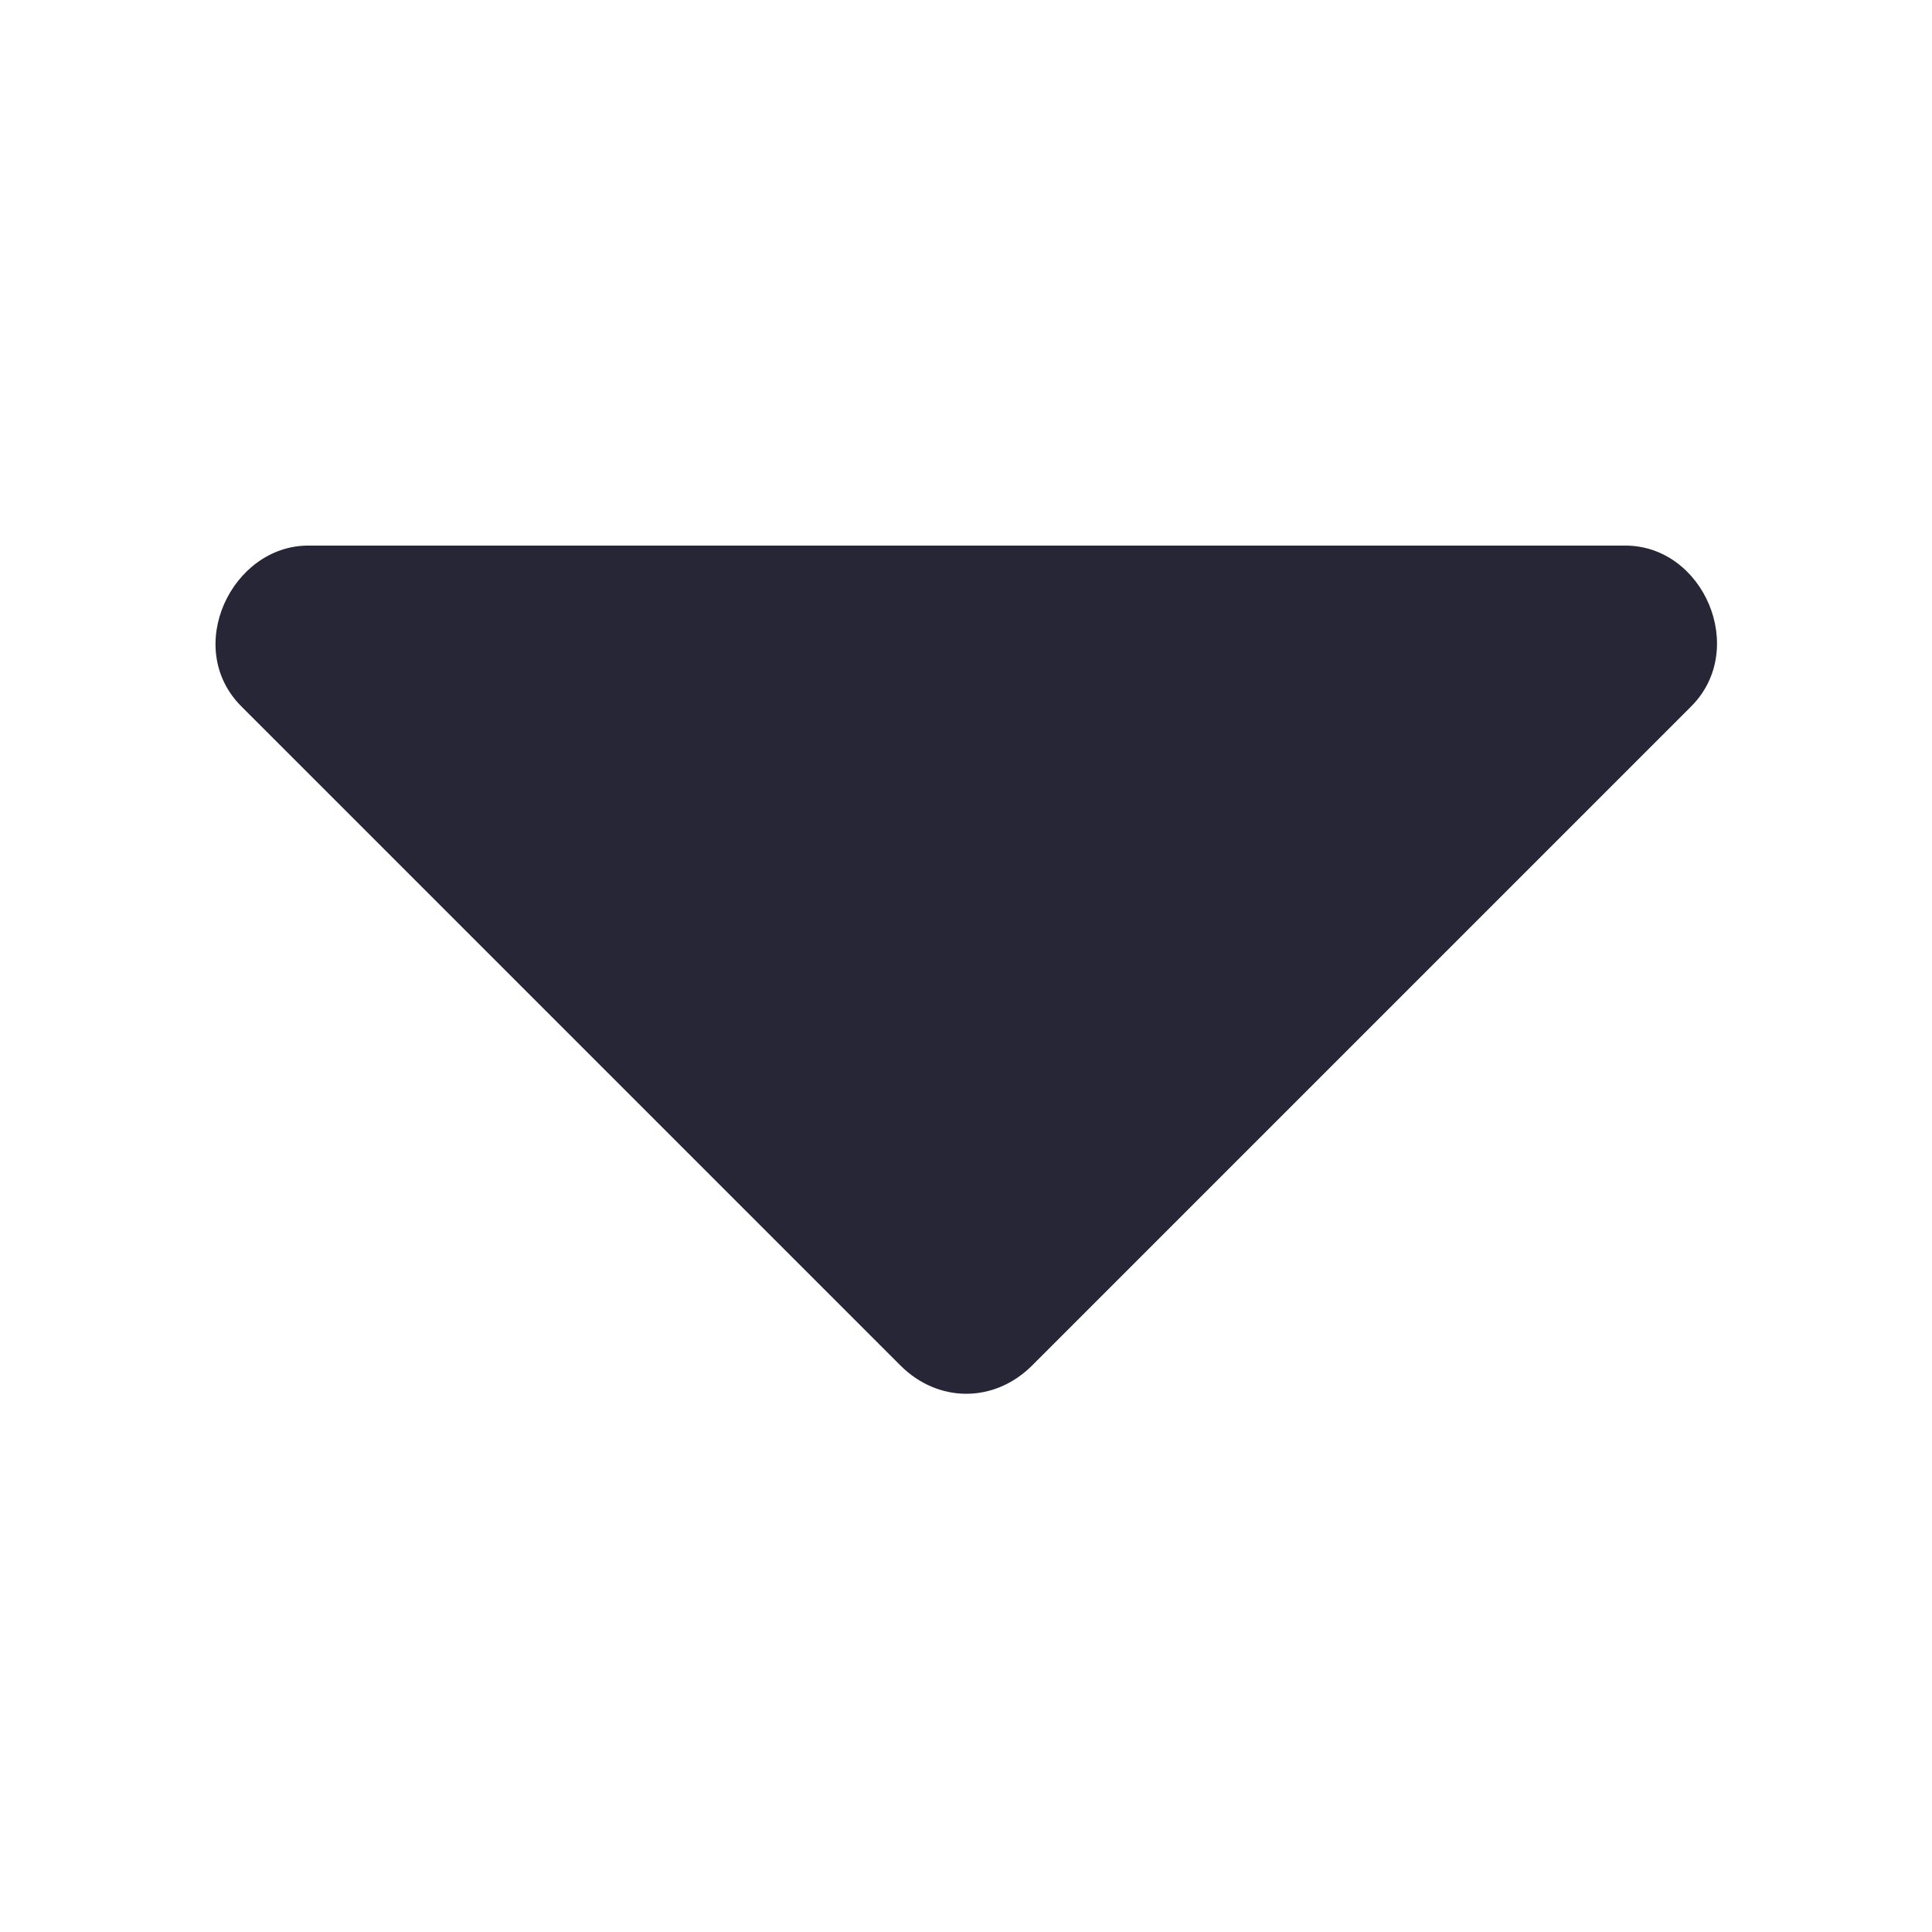
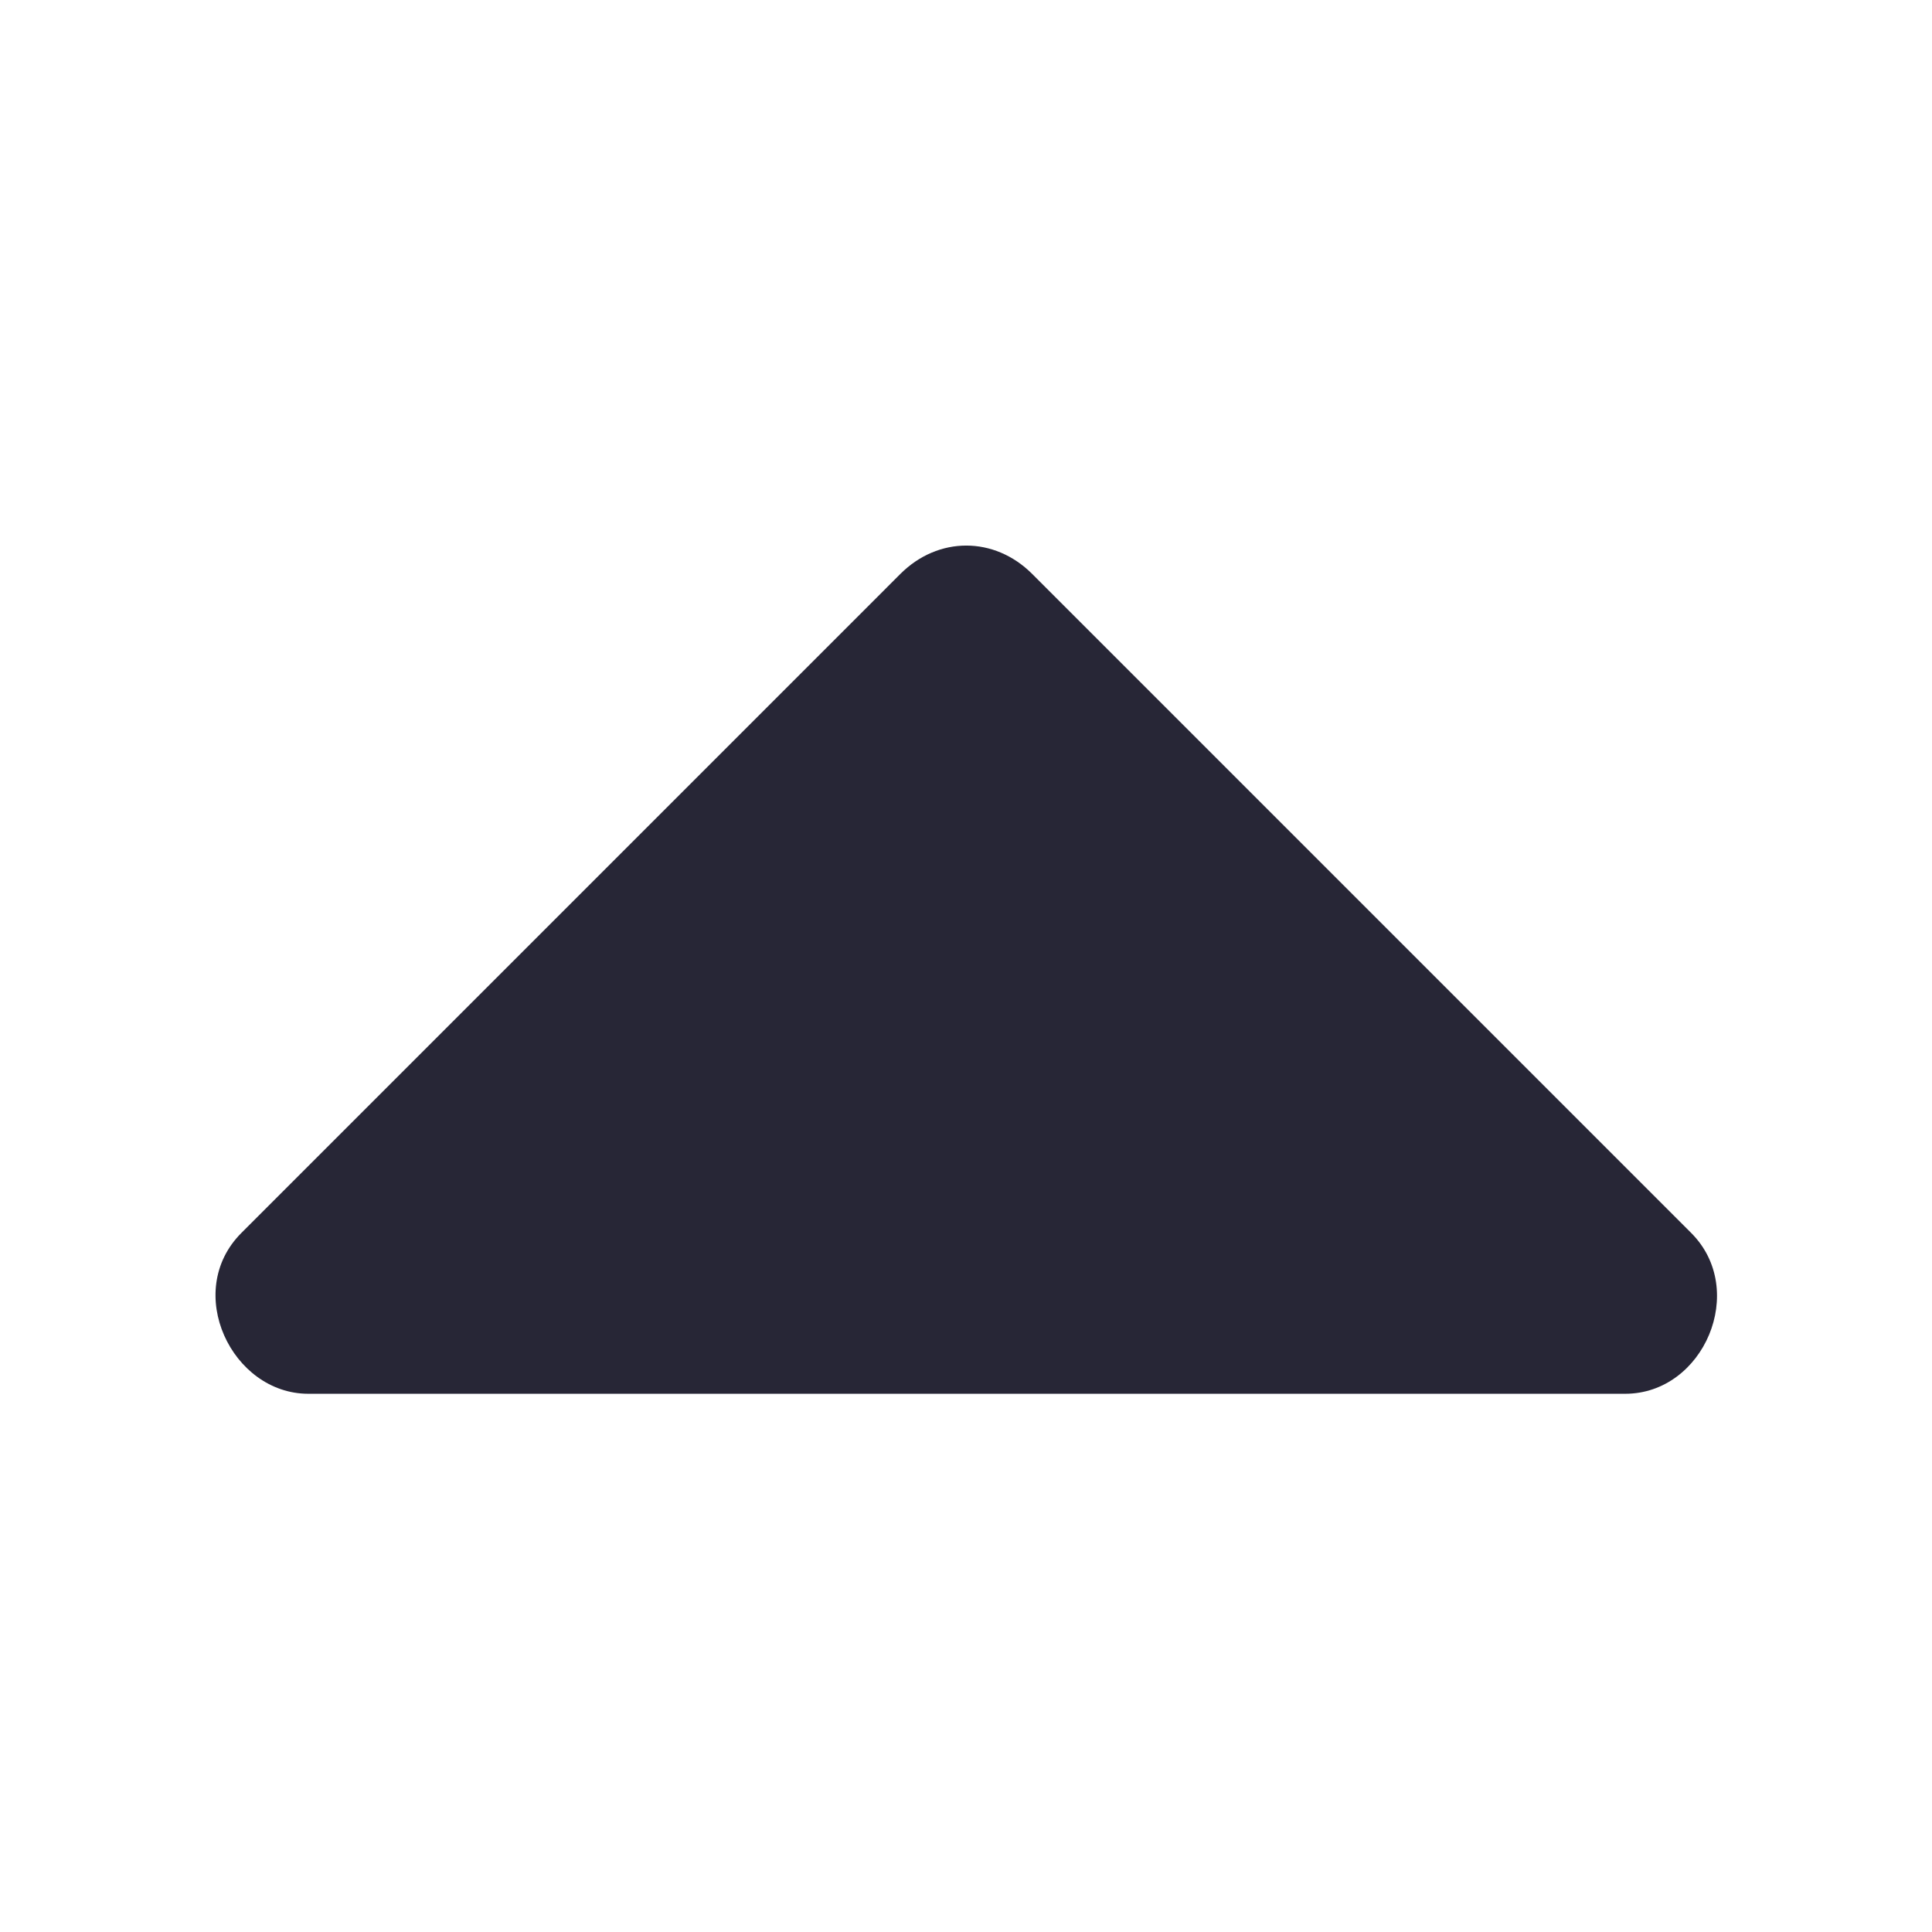
<svg xmlns="http://www.w3.org/2000/svg" version="1.1" width="200" height="200" viewBox="0 0 200 200">
  <defs>
    <style type="text/css">
@font-face {
  font-family: "ifont";
  src: url("//at.alicdn.com/t/font_1442373896_4754455.eot?#iefix") format("embedded-opentype"), url("//at.alicdn.com/t/font_1442373896_4754455.woff") format("woff"), url("//at.alicdn.com/t/font_1442373896_4754455.ttf") format("truetype"), url("//at.alicdn.com/t/font_1442373896_4754455.svg#ifont") format("svg");
}

</style>
  </defs>
  <g class="transform-group">
    <g transform="scale(0.1953125, 0.1953125)">
-       <path d="M325.456 862.281M882.058 862.281M236.028 877.16M960.132 877.16M63.683 788.737M958.469 788.737M64.778 858.792M163.397 289.169c-40.578 0-66.525 54.185-35.441 85.258L477.218 723.705c20.032 20.032 49.824 20.032 69.854 0l349.274-349.278c30.305-30.294 6.678-85.258-34.929-85.258L163.397 289.169 163.397 289.169zM959.524 858.792" fill="#272636" />
+       <path d="M325.456 862.281M882.058 862.281M236.028 877.16M960.132 877.16M63.683 788.737M958.469 788.737M64.778 858.792M861.417 738.727c41.605 0 65.233-54.964 34.929-85.258L547.071 304.191c-20.03-20.032-49.822-20.032-69.854 0L127.955 653.469c-31.086 31.074-5.137 85.258 35.441 85.258L861.417 738.727 861.417 738.727zM959.524 858.792" fill="#272636" />
    </g>
  </g>
</svg>
